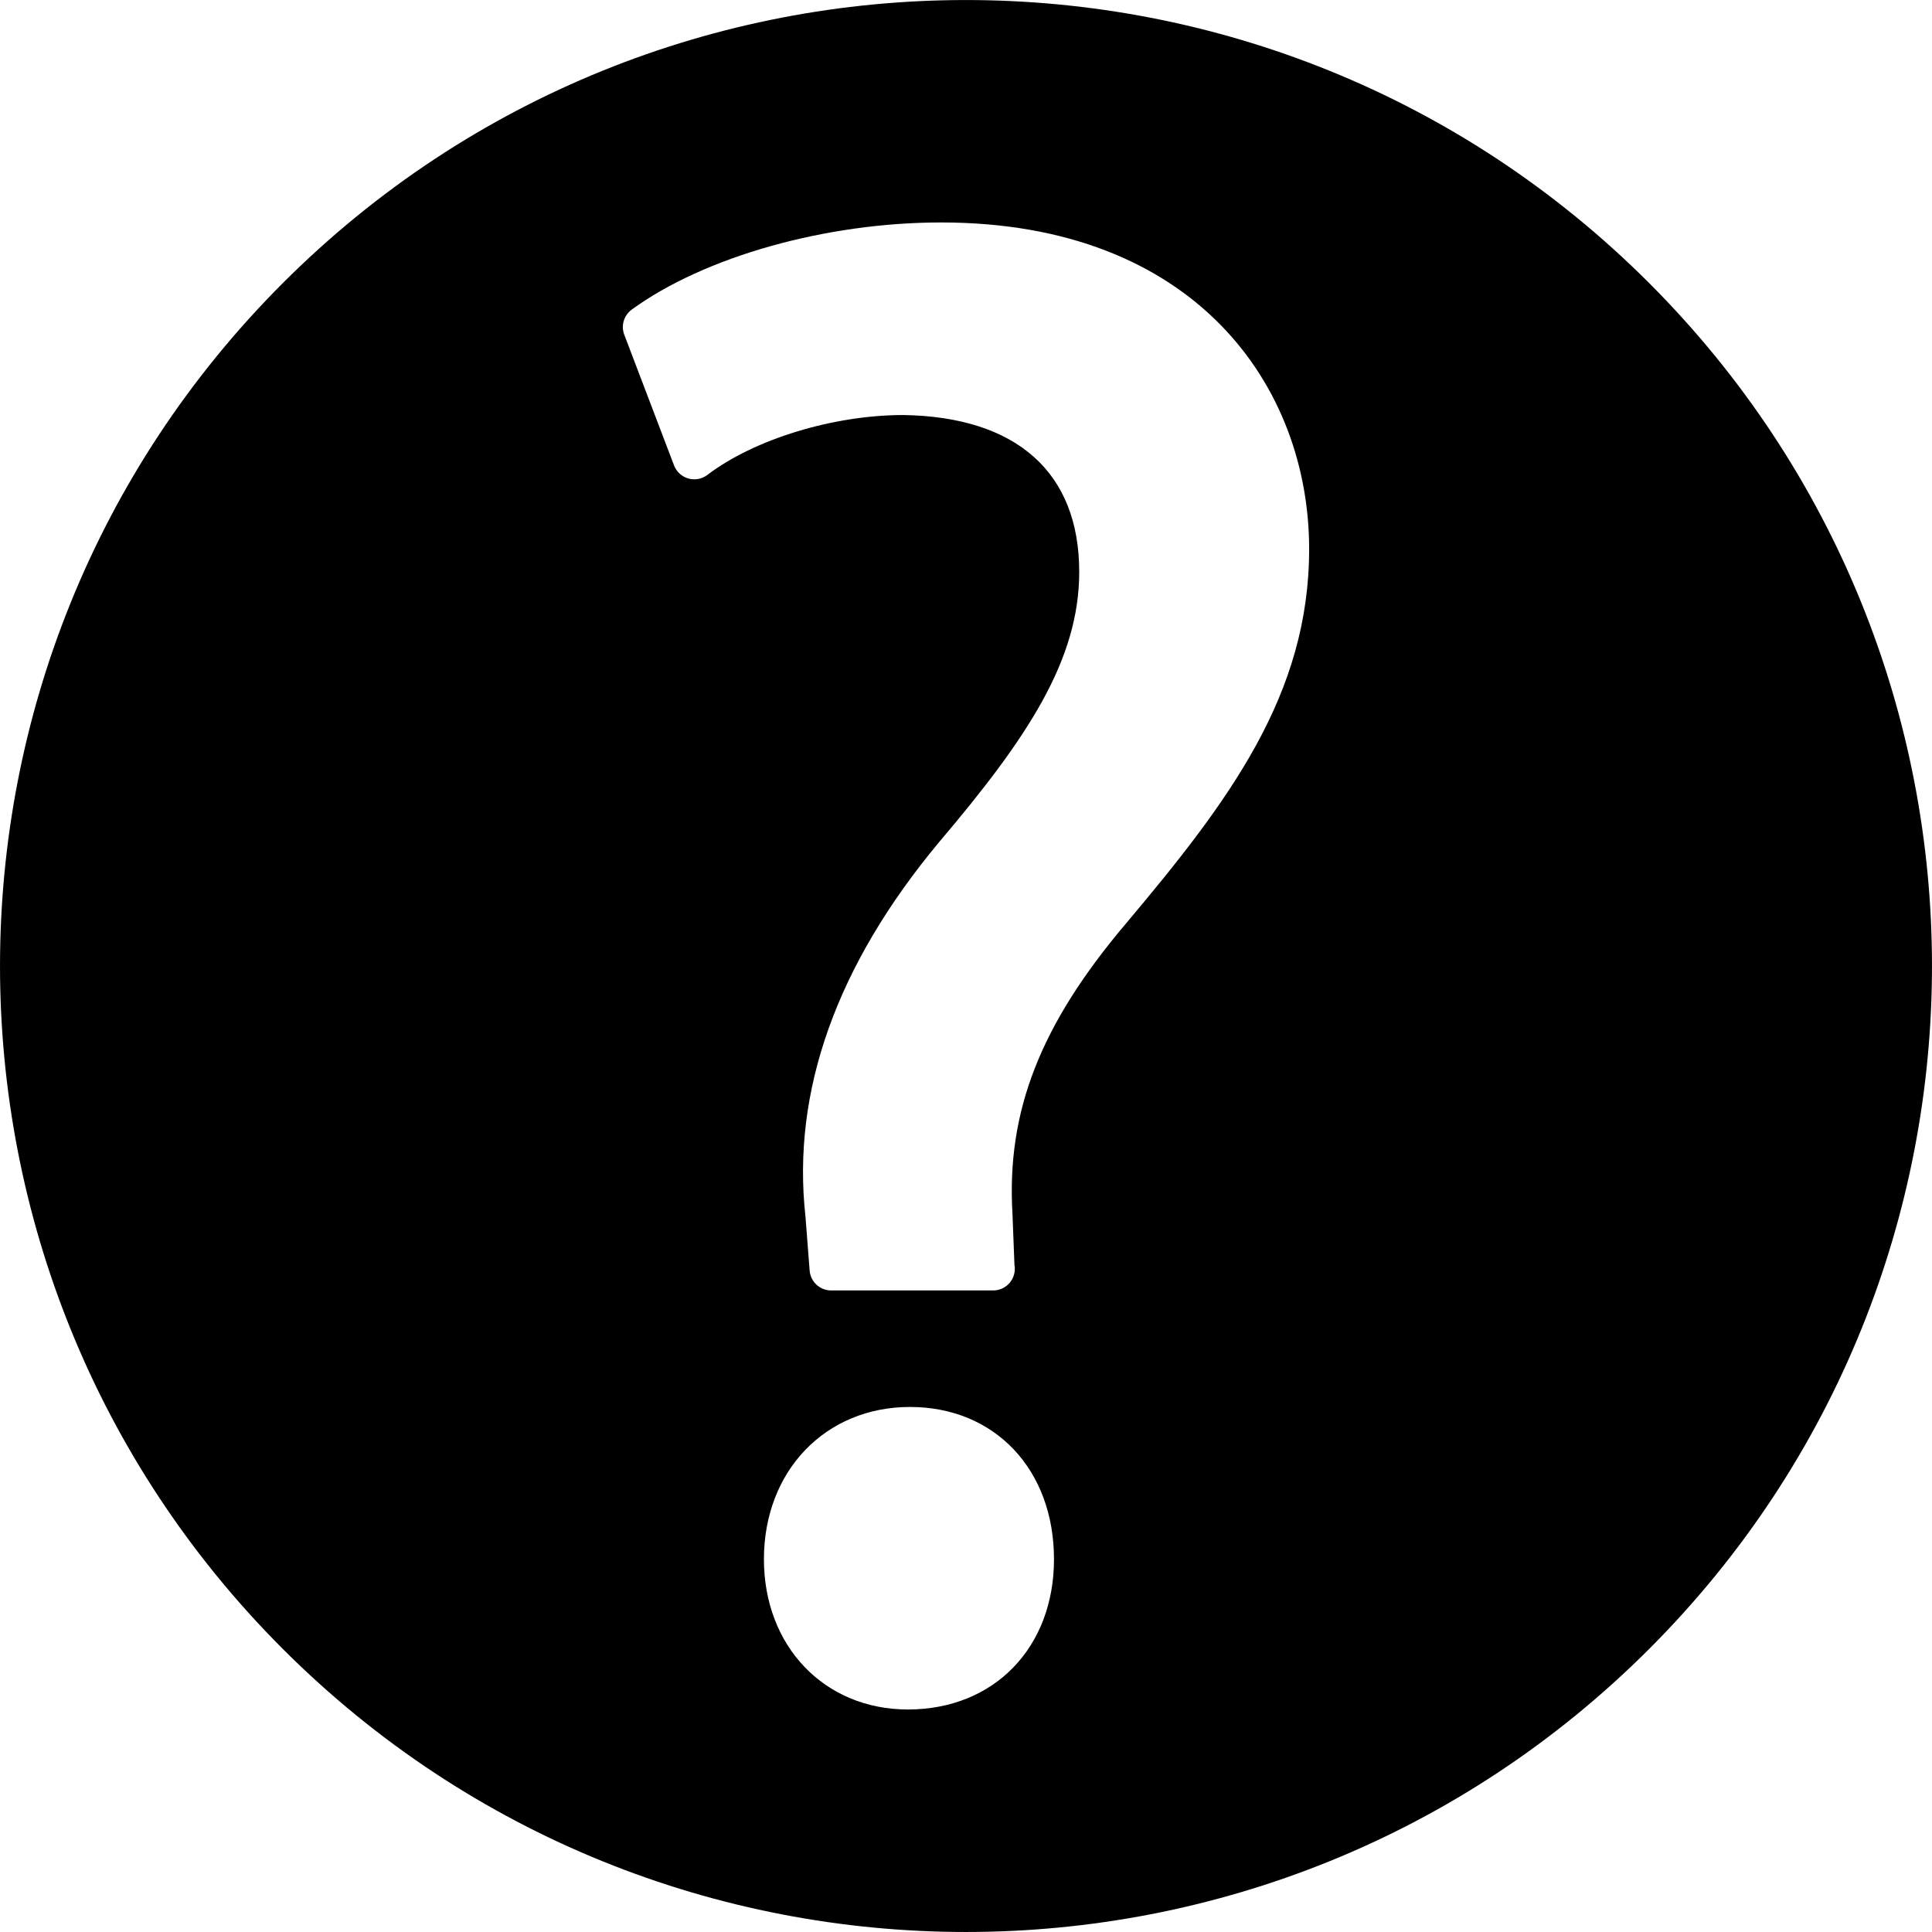
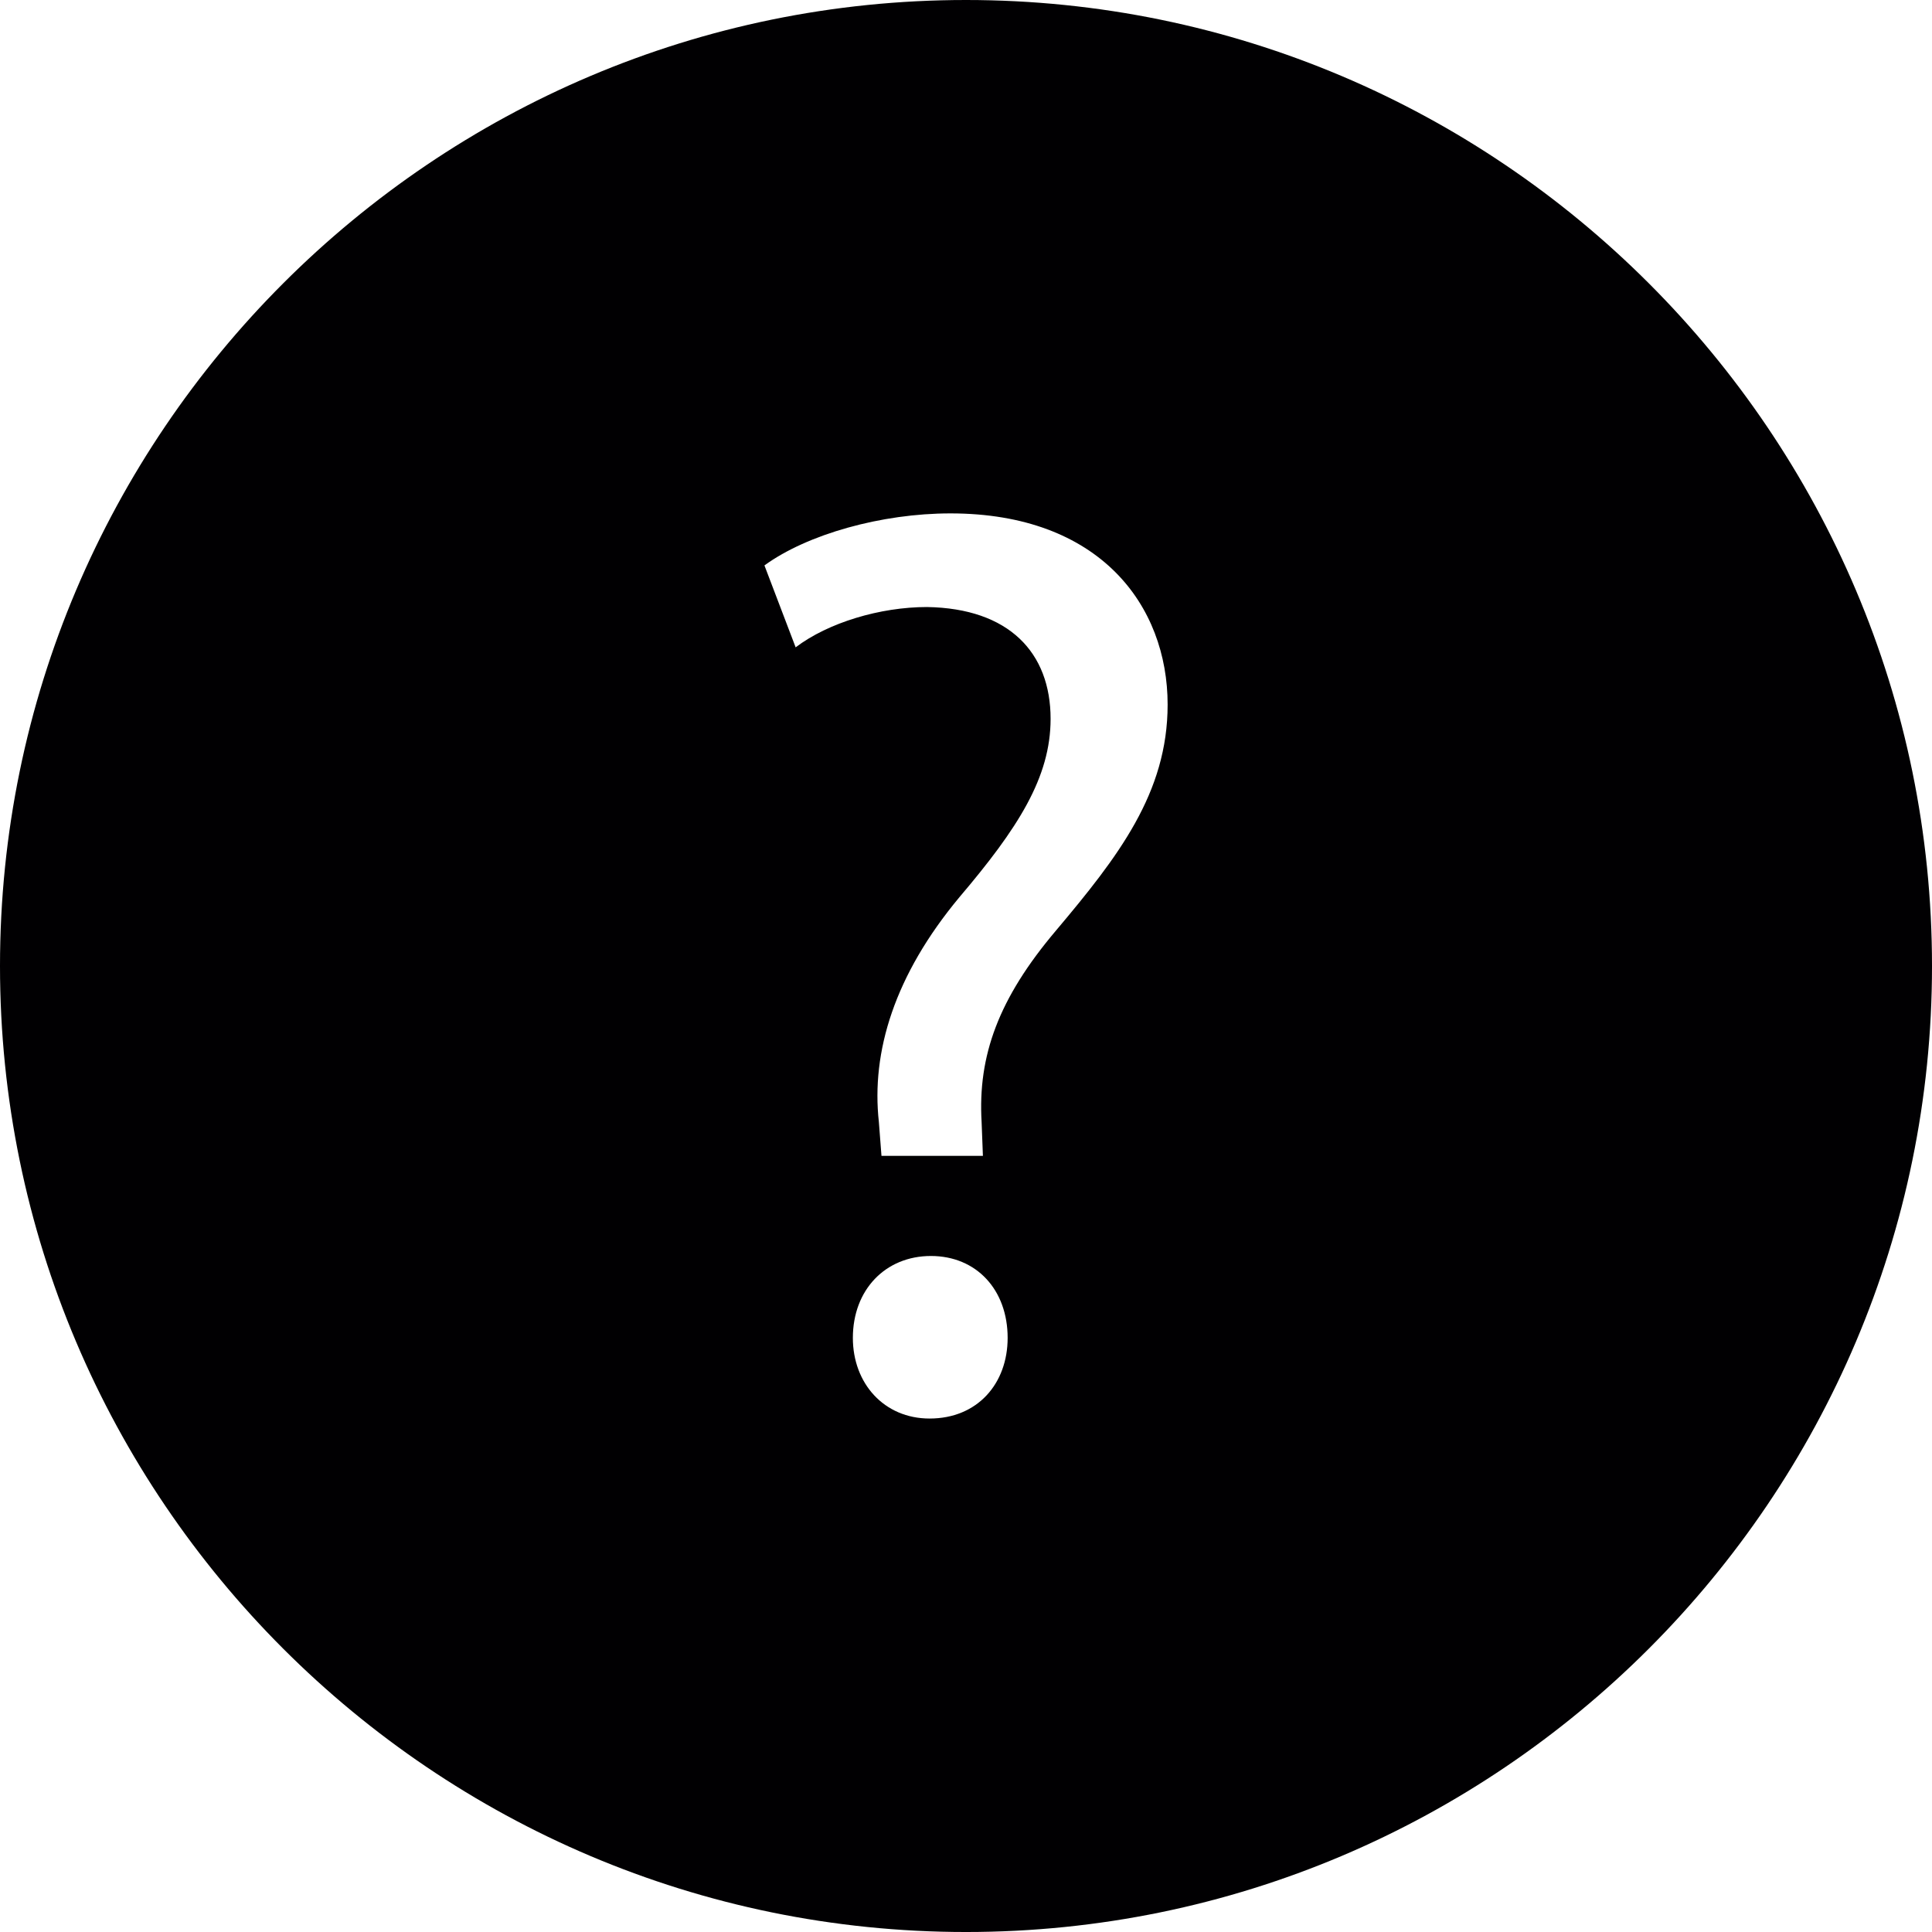
- <svg xmlns="http://www.w3.org/2000/svg" version="1.1" id="Capa_1" x="0px" y="0px" width="93.936px" height="93.936px" viewBox="0 0 93.936 93.936" style="enable-background:new 0 0 93.936 93.936;" xml:space="preserve">
+ <svg xmlns="http://www.w3.org/2000/svg" version="1.1" id="Capa_1" x="0px" y="0px" viewBox="0 0 310.277 310.277" style="enable-background:new 0 0 310.277 310.277;" xml:space="preserve">
  <g>
-     <path d="M80.179,13.758c-18.342-18.342-48.08-18.342-66.422,0c-18.342,18.341-18.342,48.08,0,66.421   c18.342,18.342,48.08,18.342,66.422,0C98.521,61.837,98.521,32.099,80.179,13.758z M44.144,83.117   c-4.057,0-7.001-3.071-7.001-7.305c0-4.291,2.987-7.404,7.102-7.404c4.123,0,7.001,3.044,7.001,7.404   C51.246,80.113,48.326,83.117,44.144,83.117z M54.73,44.921c-4.15,4.905-5.796,9.117-5.503,14.088l0.097,2.495   c0.011,0.062,0.017,0.125,0.017,0.188c0,0.58-0.47,1.051-1.05,1.051c-0.004-0.001-0.008-0.001-0.012,0h-7.867   c-0.549,0-1.005-0.423-1.047-0.97l-0.202-2.623c-0.676-6.082,1.508-12.218,6.494-18.202c4.319-5.087,6.816-8.865,6.816-13.145   c0-4.829-3.036-7.536-8.548-7.624c-3.403,0-7.242,1.171-9.534,2.913c-0.264,0.201-0.607,0.264-0.925,0.173   s-0.575-0.327-0.693-0.636l-2.42-6.354c-0.169-0.442-0.02-0.943,0.364-1.224c3.538-2.573,9.441-4.235,15.041-4.235   c12.36,0,17.894,7.975,17.894,15.877C63.652,33.765,59.785,38.919,54.73,44.921z" />
+     <path style="fill:#010002;" d="M155.139,0C69.598,0,0,69.598,0,155.139c0,85.547,69.598,155.139,155.139,155.139   s155.139-69.592,155.139-155.139C310.283,69.592,240.686,0,155.139,0z M149.291,227.815c-7.309,0-12.322-5.639-12.322-12.948   c0-7.727,5.227-13.157,12.536-13.157c7.315,0,12.322,5.43,12.322,13.157C161.822,222.176,157.018,227.815,149.291,227.815z    M169.549,149.494c-9.183,10.86-12.53,20.049-11.904,30.706l0.209,5.43h-16.29l-0.418-5.43   c-1.253-11.283,2.506-23.599,12.954-36.135c9.404-11.069,14.625-19.219,14.625-28.617c0-10.651-6.689-17.751-19.852-17.96   c-7.518,0-15.872,2.506-21.093,6.474l-5.012-13.157c6.892-5.012,18.796-8.354,29.87-8.354c24.023,0,34.882,14.828,34.882,30.706   C187.521,127.357,179.579,137.59,169.549,149.494z" />
  </g>
  <g>
</g>
  <g>
</g>
  <g>
</g>
  <g>
</g>
  <g>
</g>
  <g>
</g>
  <g>
</g>
  <g>
</g>
  <g>
</g>
  <g>
</g>
  <g>
</g>
  <g>
</g>
  <g>
</g>
  <g>
</g>
  <g>
</g>
</svg>
